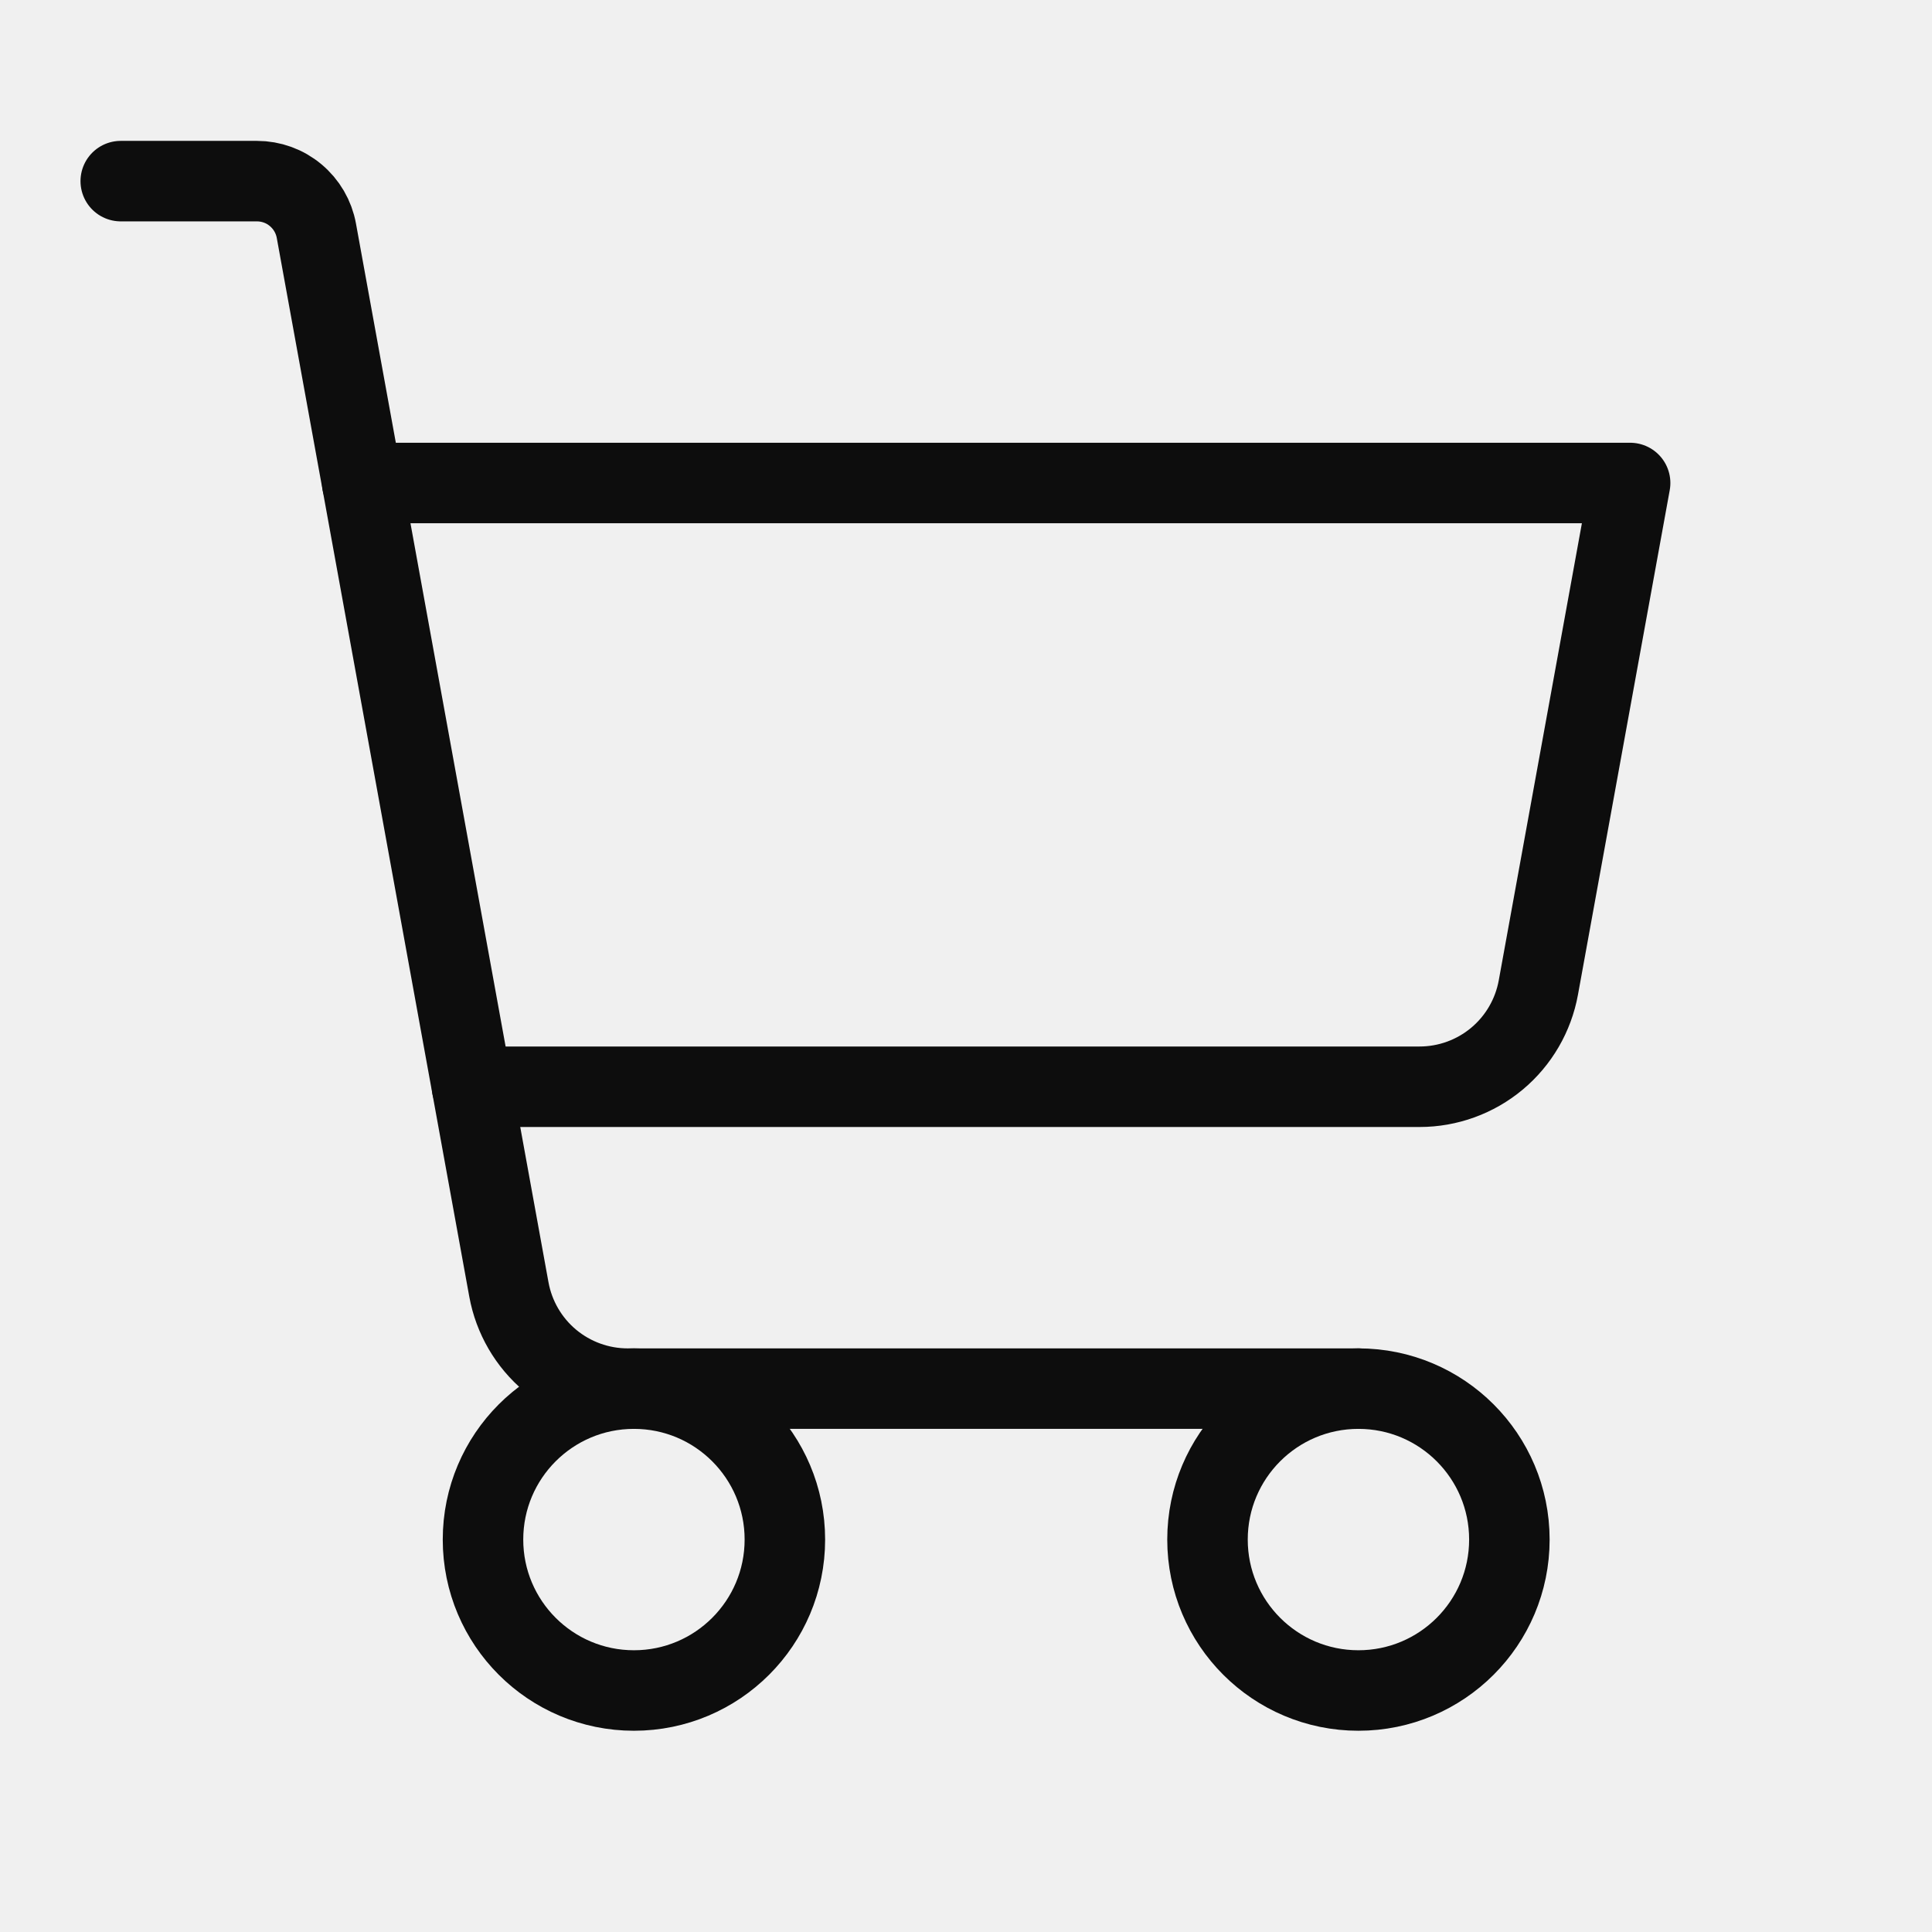
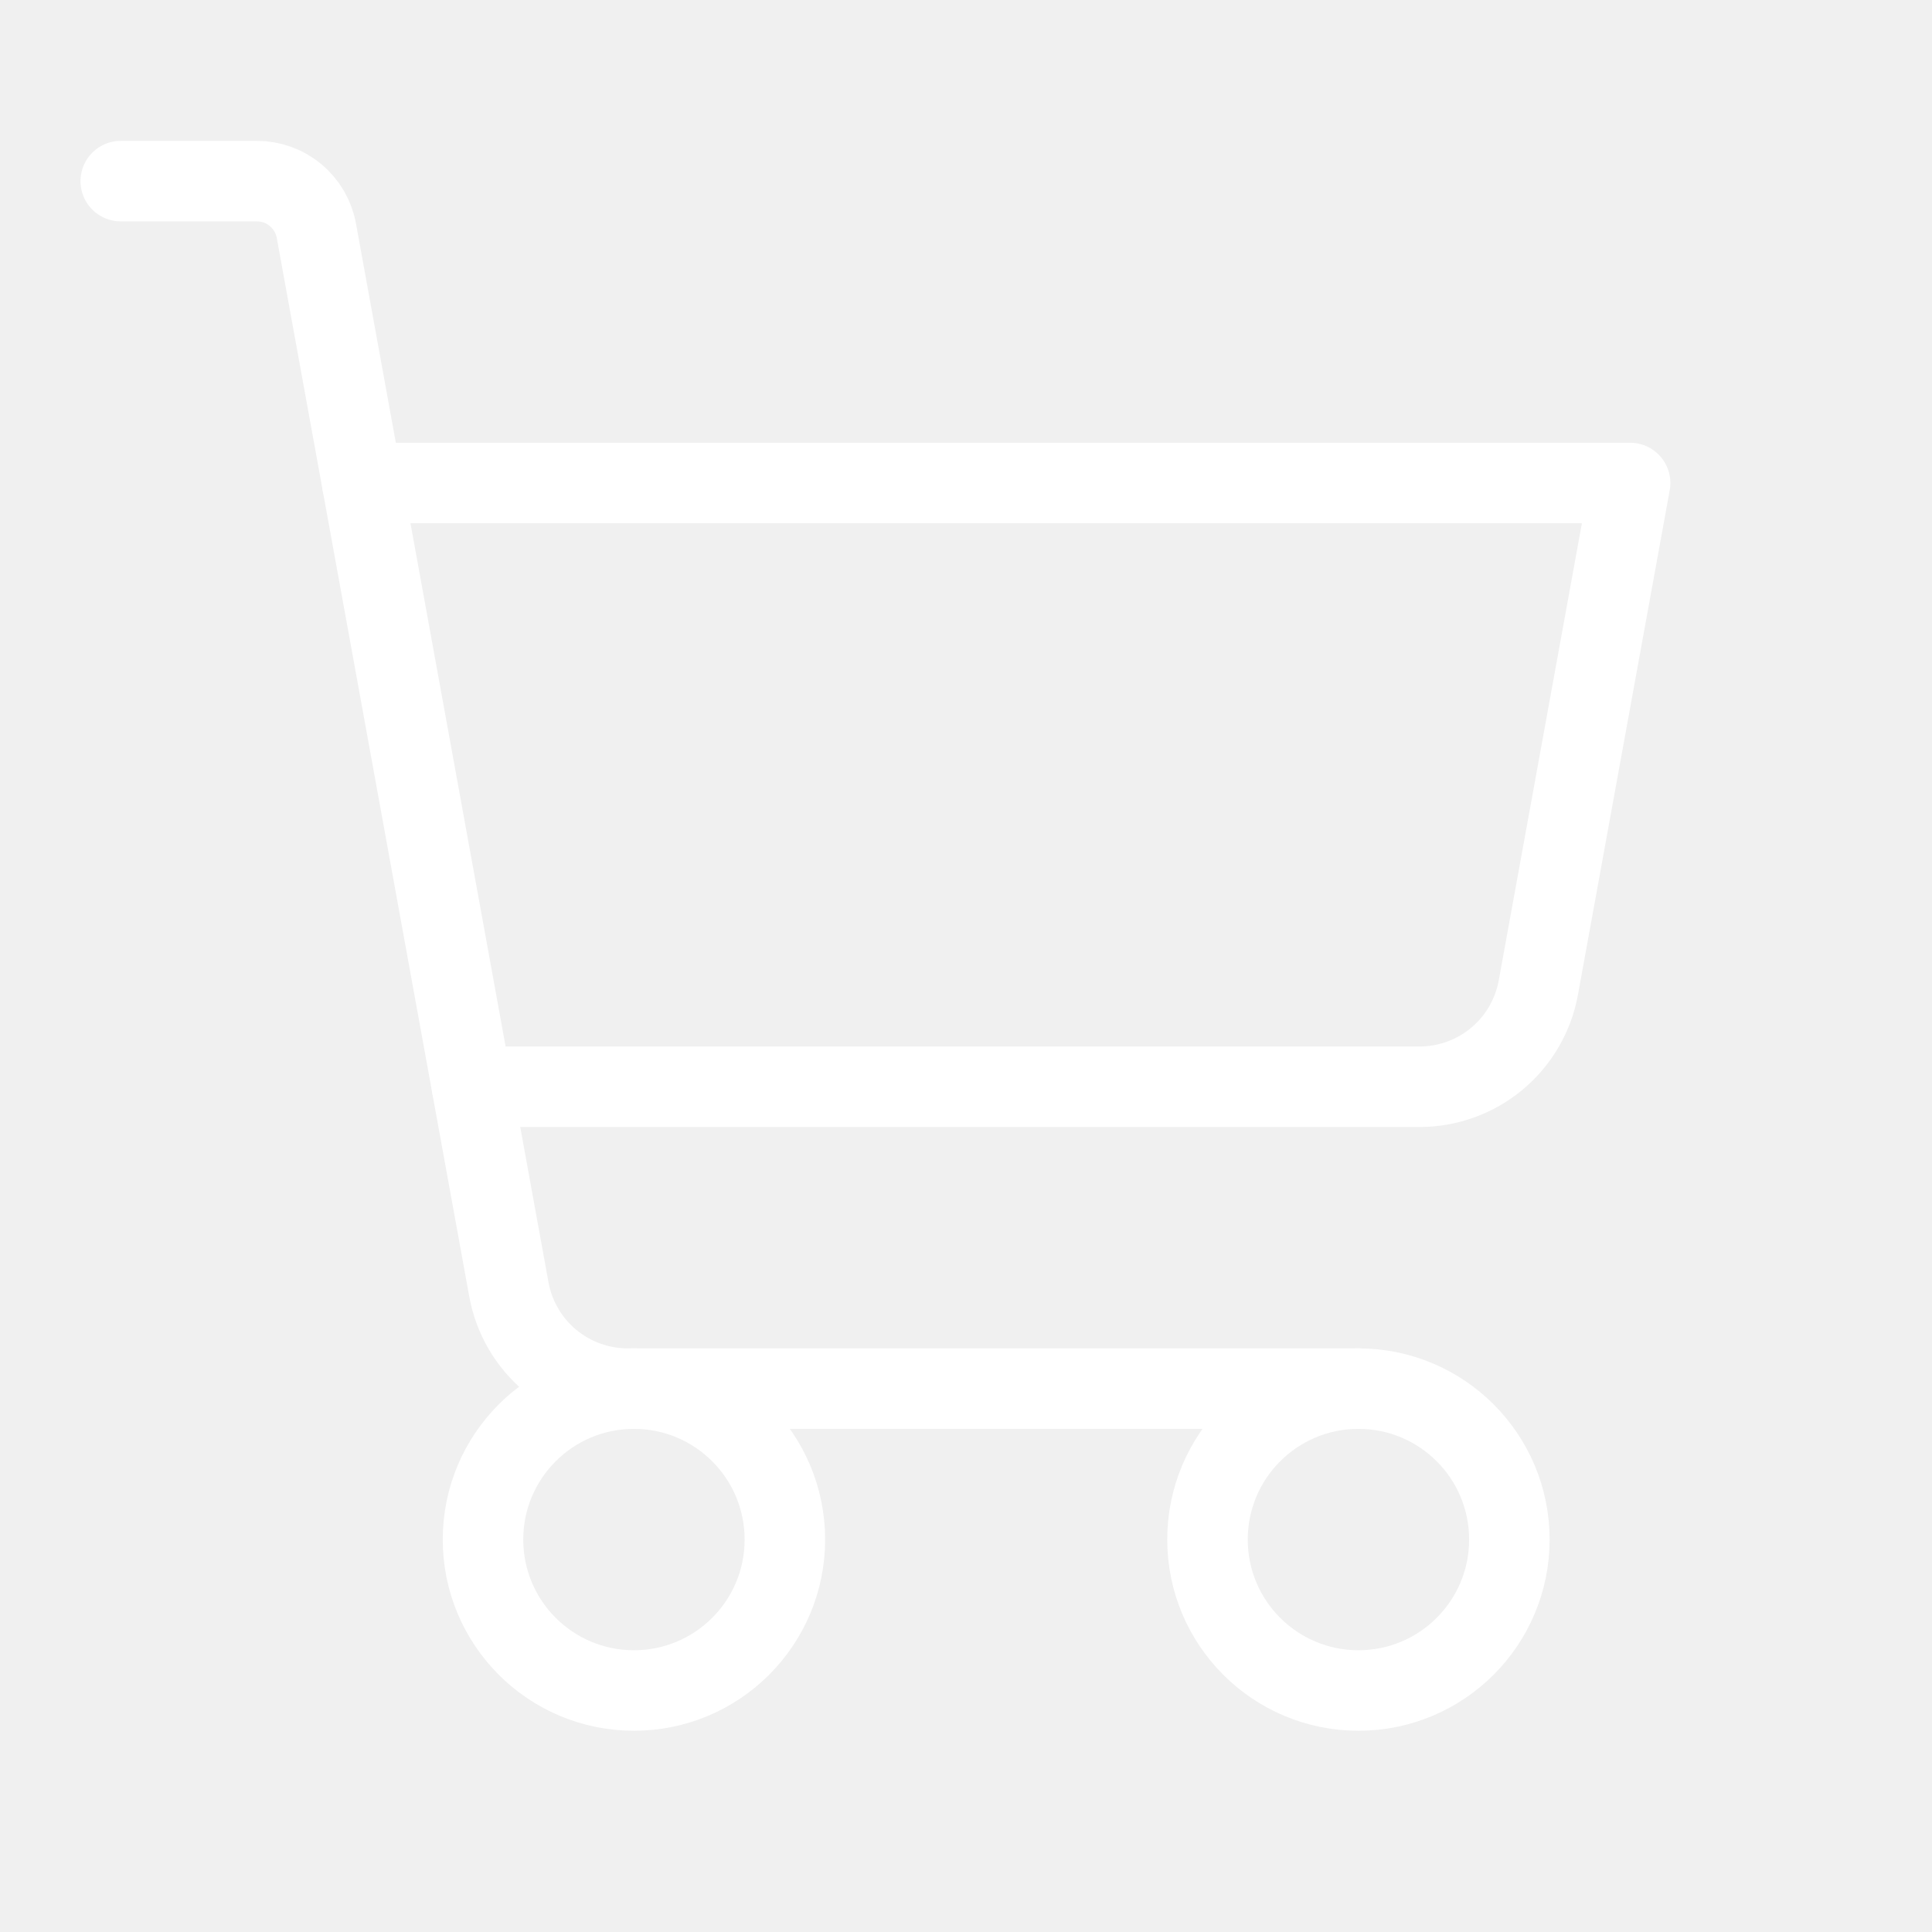
<svg xmlns="http://www.w3.org/2000/svg" width="48" height="48" viewBox="0 0 48 48" fill="none">
  <g clip-path="url(#clip0_373_352)">
-     <path d="M33.75 34.5H15.594C14.892 34.5 14.212 34.253 13.672 33.803C13.133 33.353 12.769 32.727 12.643 32.036L7.86 5.732C7.797 5.386 7.615 5.074 7.345 4.849C7.076 4.623 6.736 4.5 6.384 4.5H3" stroke="#0D0D0D" stroke-width="2" stroke-linecap="round" stroke-linejoin="round" />
-     <path d="M15.75 42C17.821 42 19.5 40.321 19.5 38.25C19.5 36.179 17.821 34.5 15.75 34.5C13.679 34.5 12 36.179 12 38.25C12 40.321 13.679 42 15.75 42Z" stroke="#0D0D0D" stroke-width="2" stroke-linecap="round" stroke-linejoin="round" />
-     <path d="M33.75 42C35.821 42 37.5 40.321 37.5 38.25C37.5 36.179 35.821 34.5 33.75 34.5C31.679 34.5 30 36.179 30 38.25C30 40.321 31.679 42 33.75 42Z" stroke="#0D0D0D" stroke-width="2" stroke-linecap="round" stroke-linejoin="round" />
-     <path d="M11.728 27H35.269C35.971 27 36.652 26.753 37.191 26.303C37.73 25.853 38.094 25.227 38.22 24.536L40.5 12H9" stroke="#0D0D0D" stroke-width="2" stroke-linecap="round" stroke-linejoin="round" />
+     <path d="M33.75 34.5H15.594C14.892 34.5 14.212 34.253 13.672 33.803C13.133 33.353 12.769 32.727 12.643 32.036L7.86 5.732C7.797 5.386 7.615 5.074 7.345 4.849C7.076 4.623 6.736 4.5 6.384 4.5H3" stroke="#ffffff" stroke-width="2" stroke-linecap="round" stroke-linejoin="round" />
+     <path d="M15.75 42C17.821 42 19.5 40.321 19.5 38.25C19.5 36.179 17.821 34.5 15.75 34.5C13.679 34.5 12 36.179 12 38.25C12 40.321 13.679 42 15.75 42Z" stroke="#ffffff" stroke-width="2" stroke-linecap="round" stroke-linejoin="round" />
+     <path d="M33.75 42C35.821 42 37.5 40.321 37.5 38.25C37.5 36.179 35.821 34.5 33.75 34.5C31.679 34.5 30 36.179 30 38.25C30 40.321 31.679 42 33.75 42Z" stroke="#ffffff" stroke-width="2" stroke-linecap="round" stroke-linejoin="round" />
+     <path d="M11.728 27H35.269C35.971 27 36.652 26.753 37.191 26.303C37.73 25.853 38.094 25.227 38.22 24.536L40.5 12H9" stroke="#ffffff" stroke-width="2" stroke-linecap="round" stroke-linejoin="round" />
  </g>
  <defs>
    <clipPath id="clip0_373_352">
      <rect width="48" height="48" fill="white" />
    </clipPath>
  </defs>
</svg>
